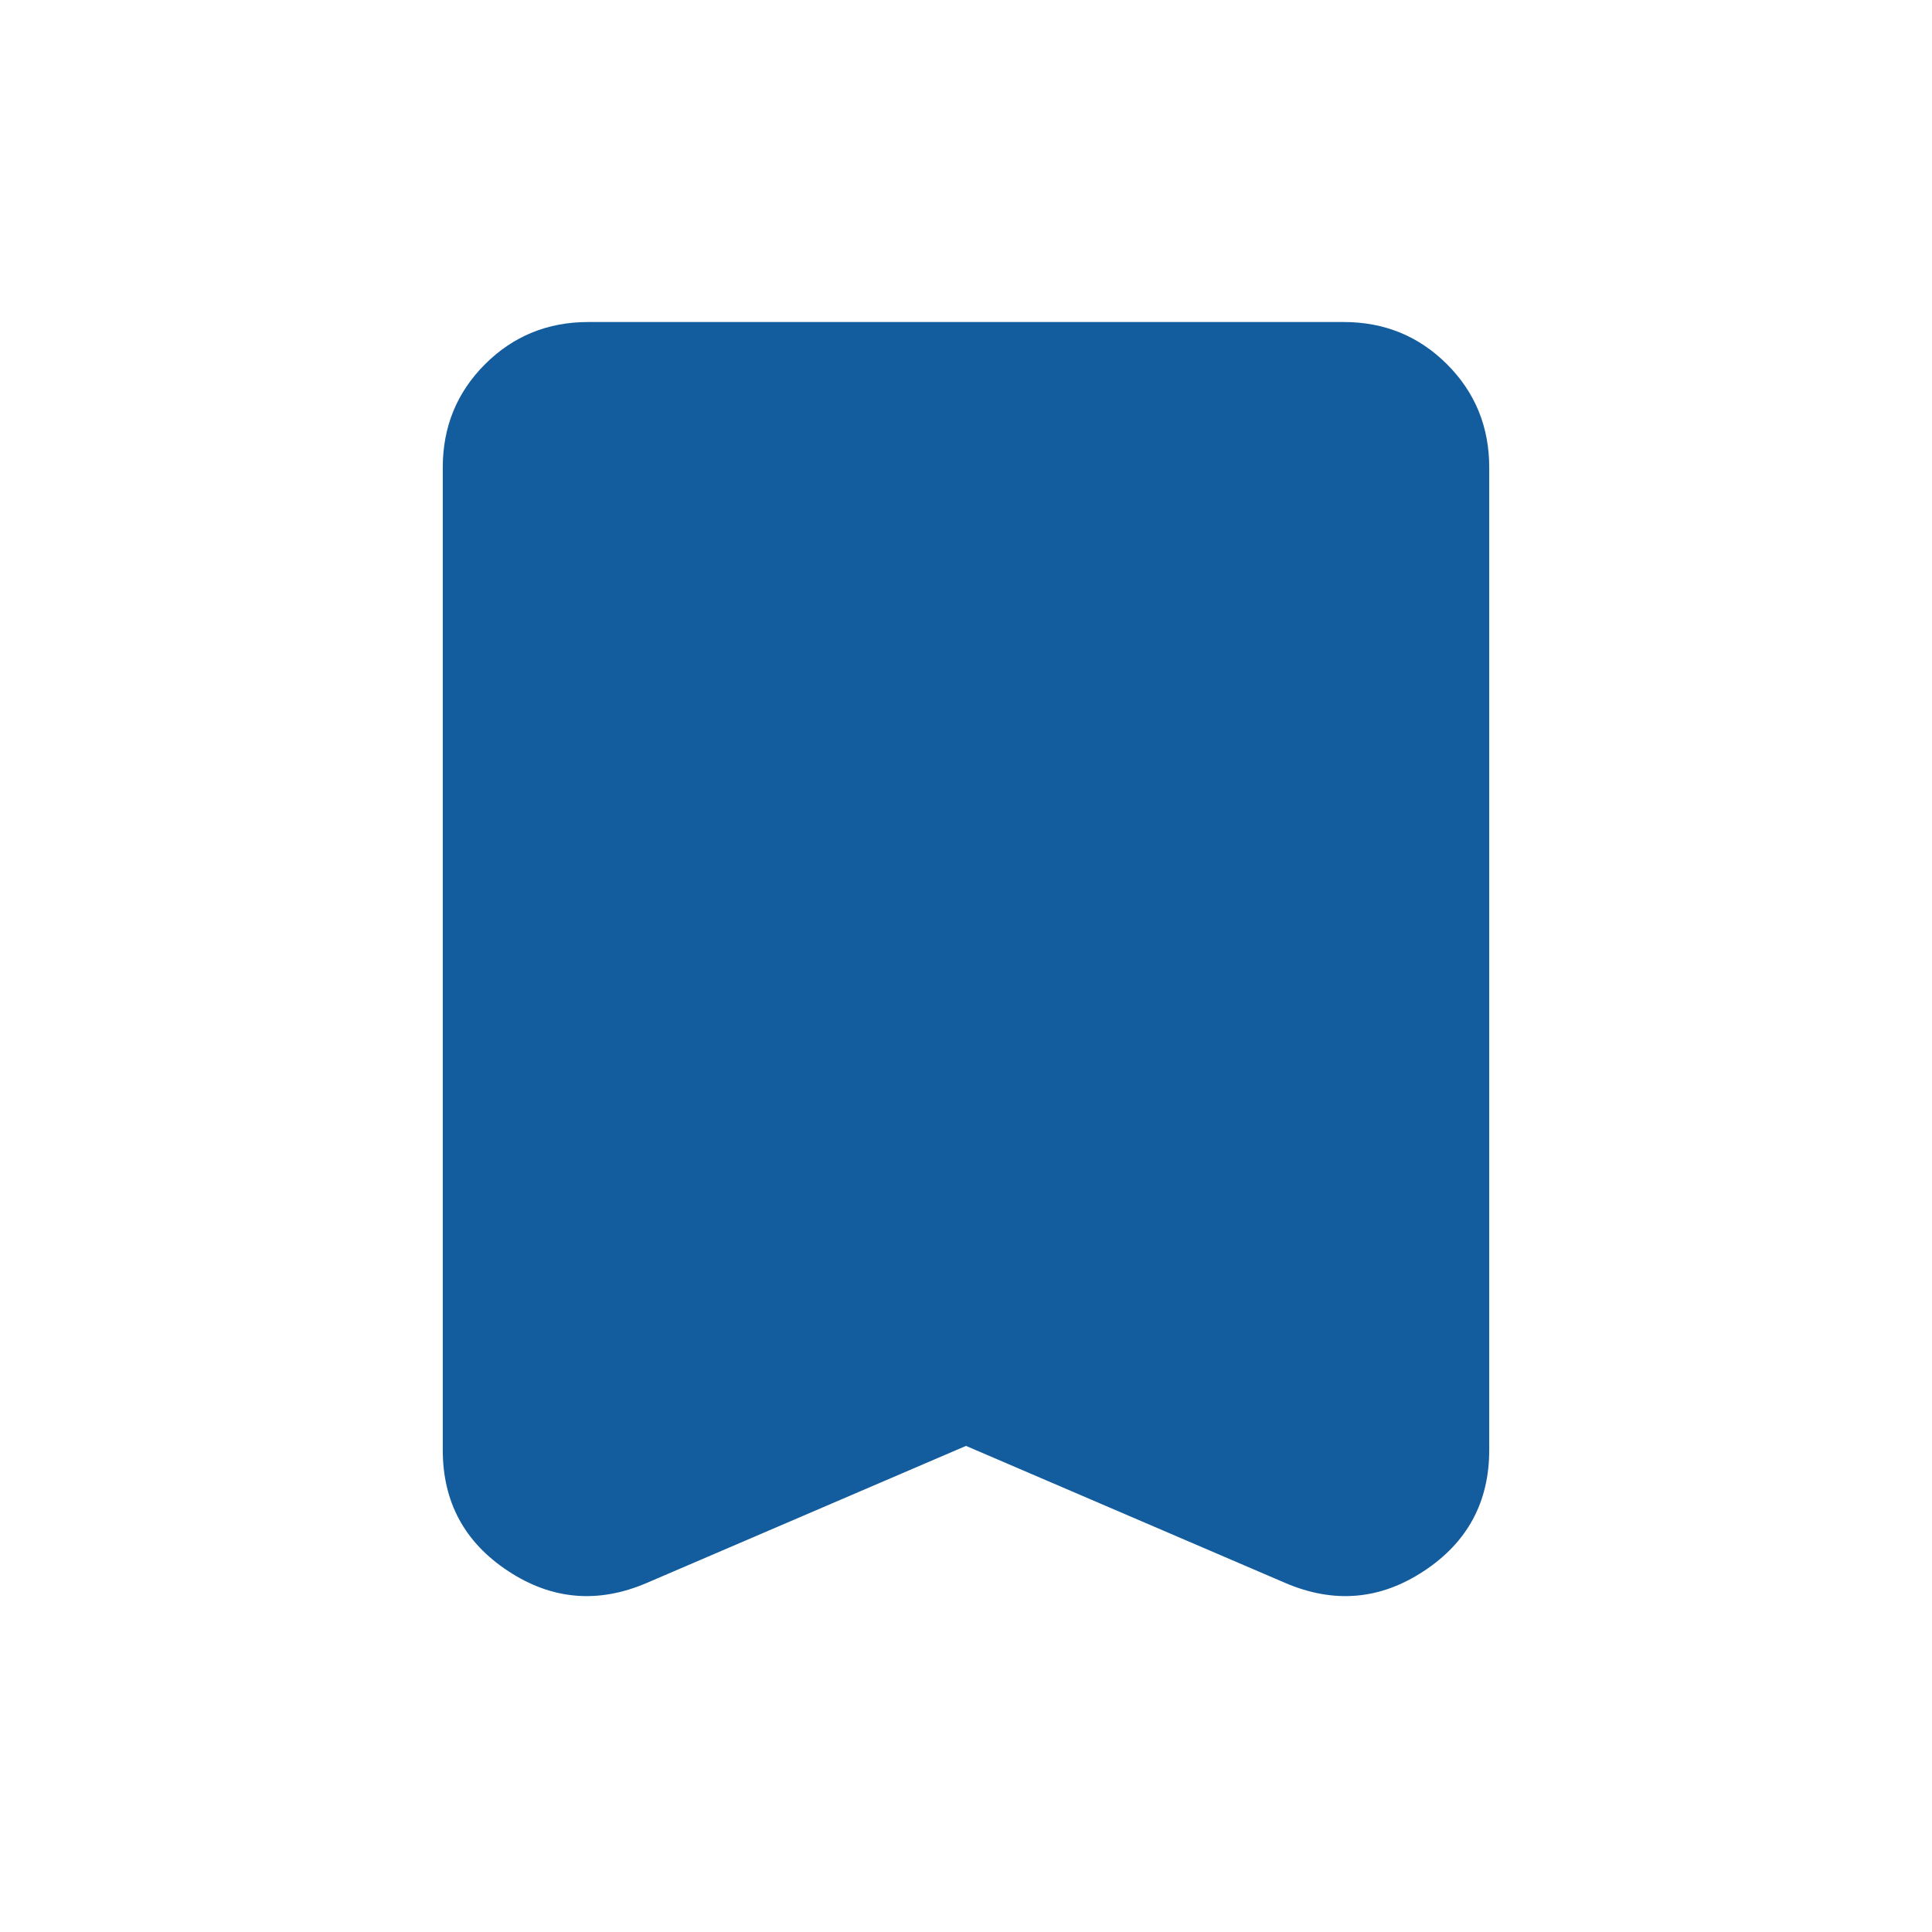
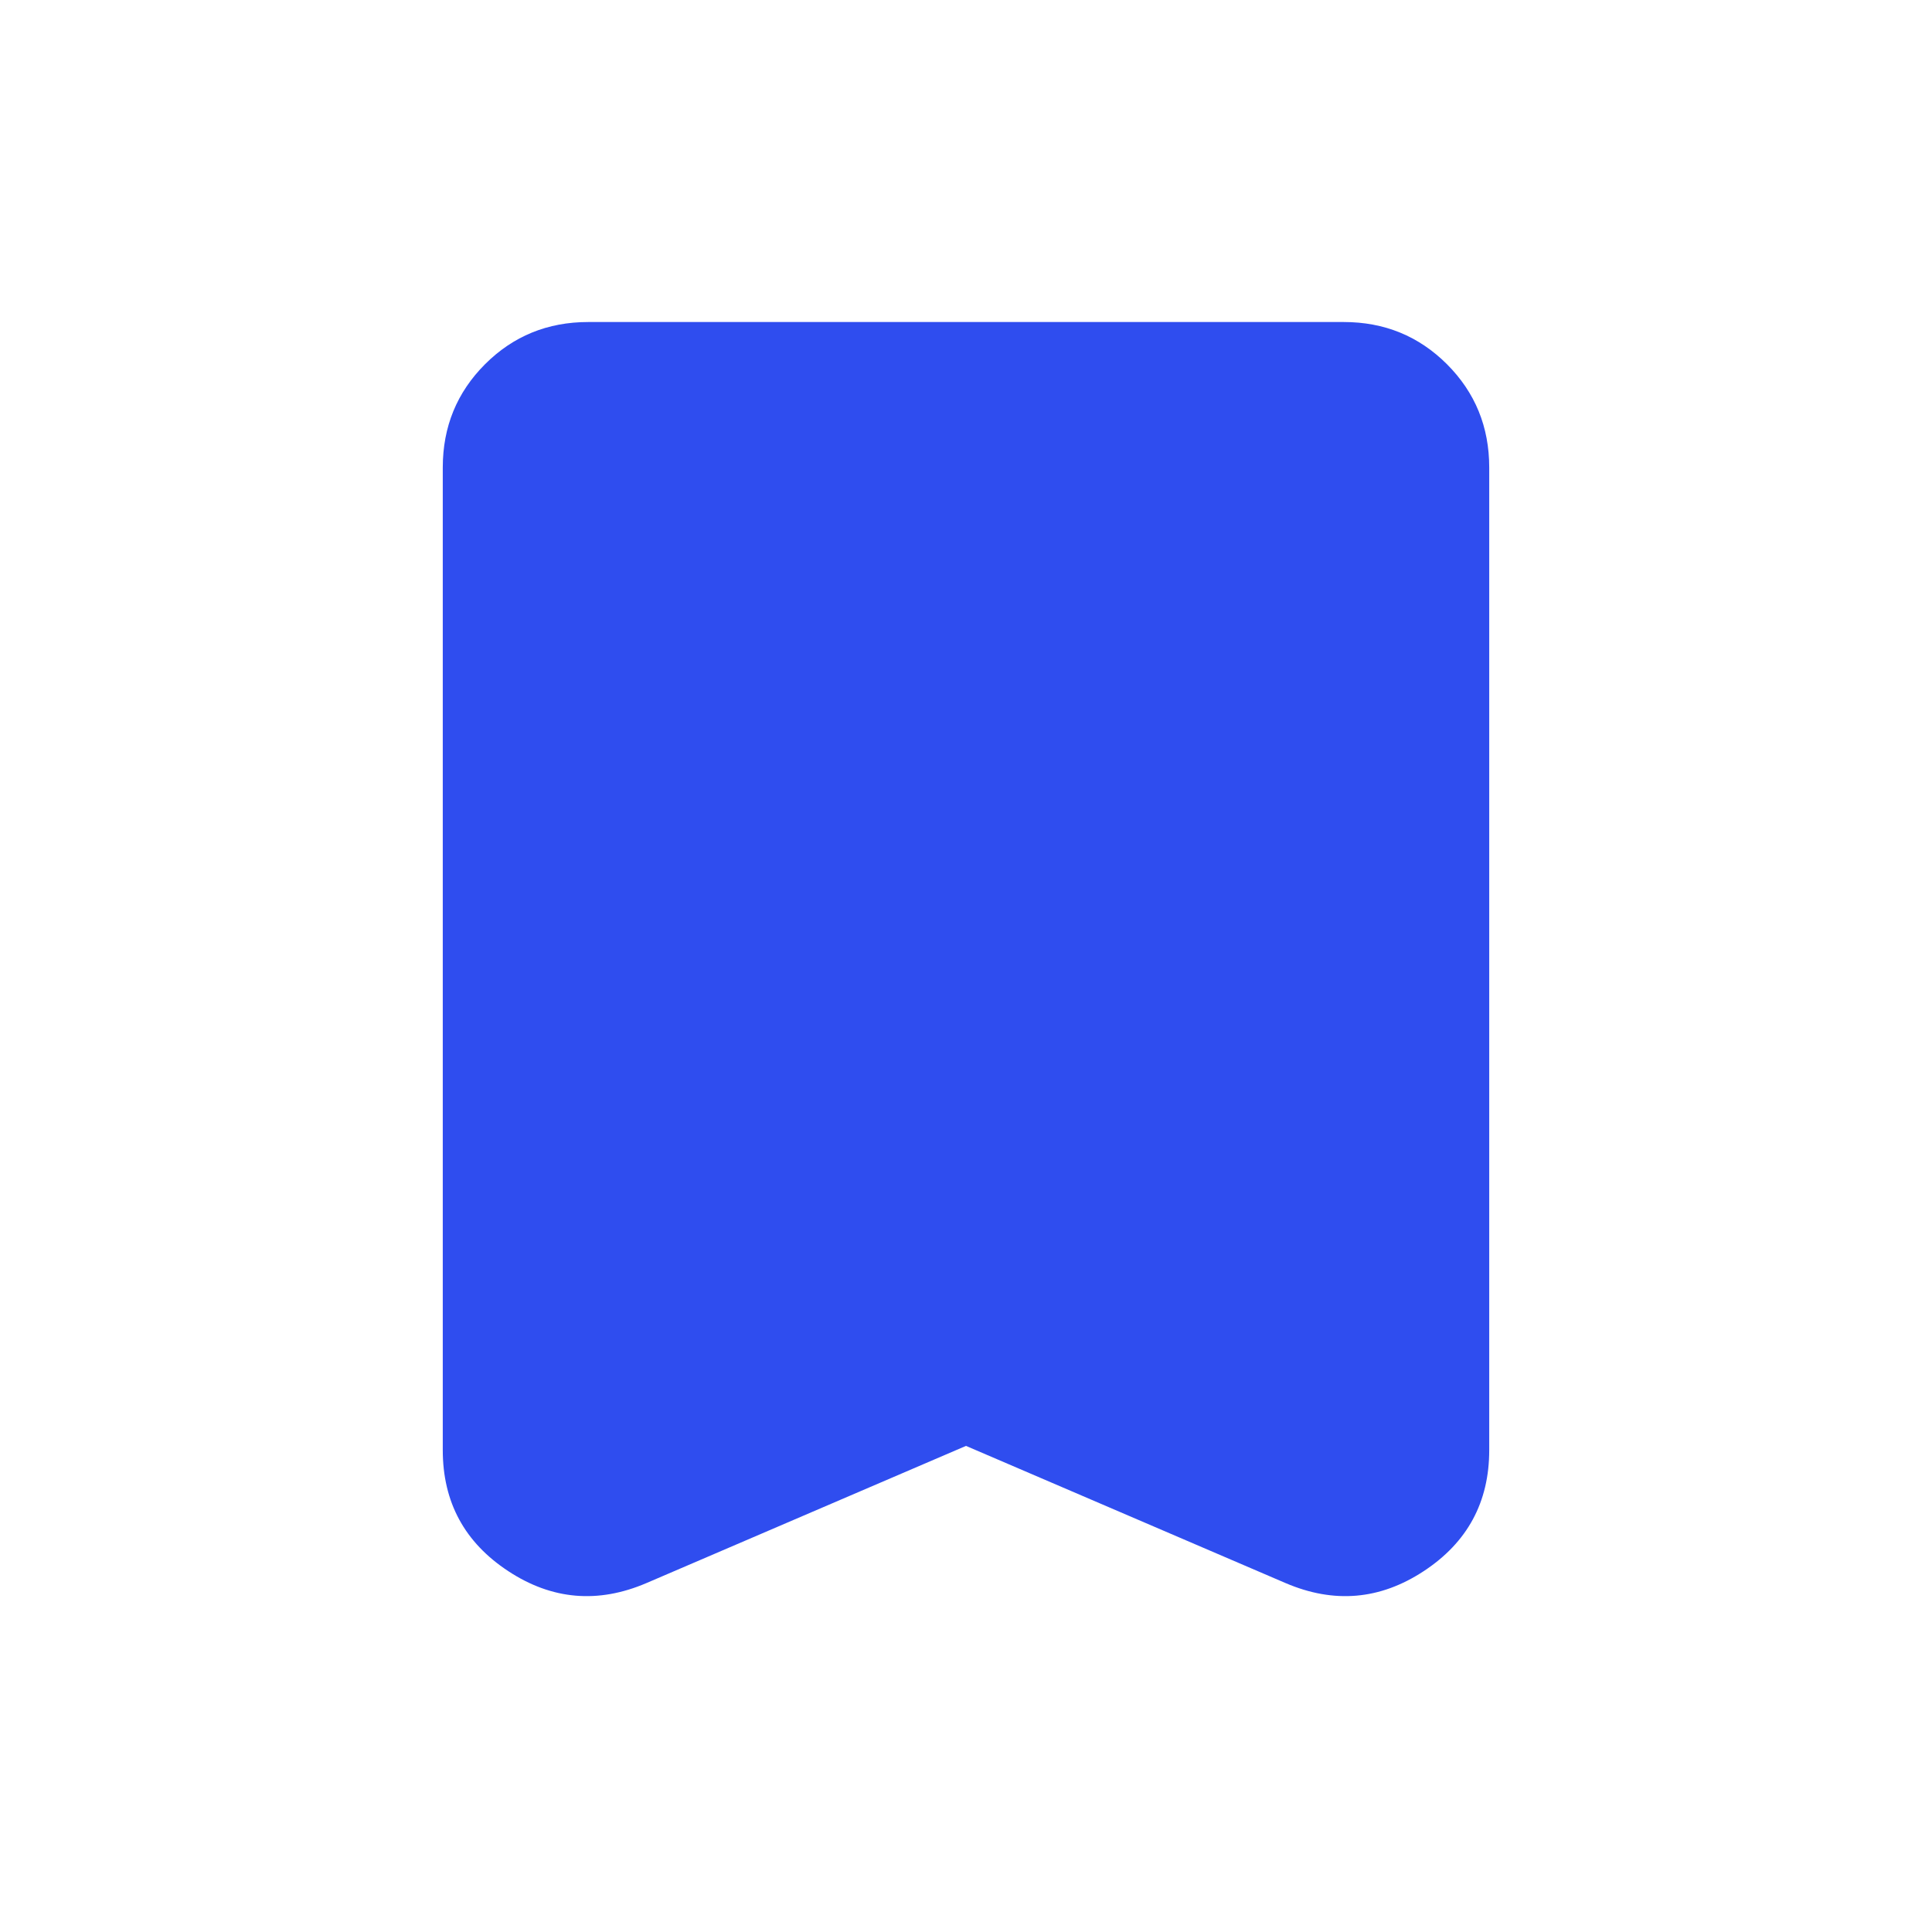
<svg xmlns="http://www.w3.org/2000/svg" width="28" height="28" viewBox="0 0 28 28" fill="none">
-   <mask id="mask0_24394_5239" style="mask-type:alpha" maskUnits="userSpaceOnUse" x="0" y="0" width="28" height="28">
+   <mask id="mask0_1_3067" style="mask-type:alpha" maskUnits="userSpaceOnUse" x="0" y="0" width="28" height="28">
    <rect width="28" height="28" fill="#D9D9D9" />
  </mask>
-   <g mask="url(#mask0_24394_5239)">
-     <path d="M14 20.955L9.369 22.943C8.666 23.243 7.998 23.186 7.366 22.77C6.733 22.354 6.417 21.769 6.417 21.015V6.775C6.417 6.186 6.621 5.687 7.029 5.279C7.438 4.871 7.936 4.667 8.526 4.667H19.474C20.064 4.667 20.562 4.871 20.971 5.279C21.379 5.687 21.583 6.186 21.583 6.775V21.015C21.583 21.769 21.267 22.354 20.634 22.77C20.002 23.186 19.334 23.243 18.631 22.943L14 20.955Z" fill="#135C9D" />
+   <g mask="url(#mask0_1_3067)">
+     <path d="M14 20.955L9.369 22.943C8.666 23.244 7.998 23.186 7.366 22.77C6.733 22.354 6.417 21.77 6.417 21.016V6.776C6.417 6.186 6.621 5.688 7.029 5.279C7.437 4.871 7.936 4.667 8.525 4.667H19.474C20.064 4.667 20.562 4.871 20.971 5.279C21.379 5.688 21.583 6.186 21.583 6.776V21.016C21.583 21.77 21.267 22.354 20.634 22.77C20.001 23.186 19.334 23.244 18.631 22.943L14 20.955Z" fill="#2F4DEF" />
  </g>
</svg>
